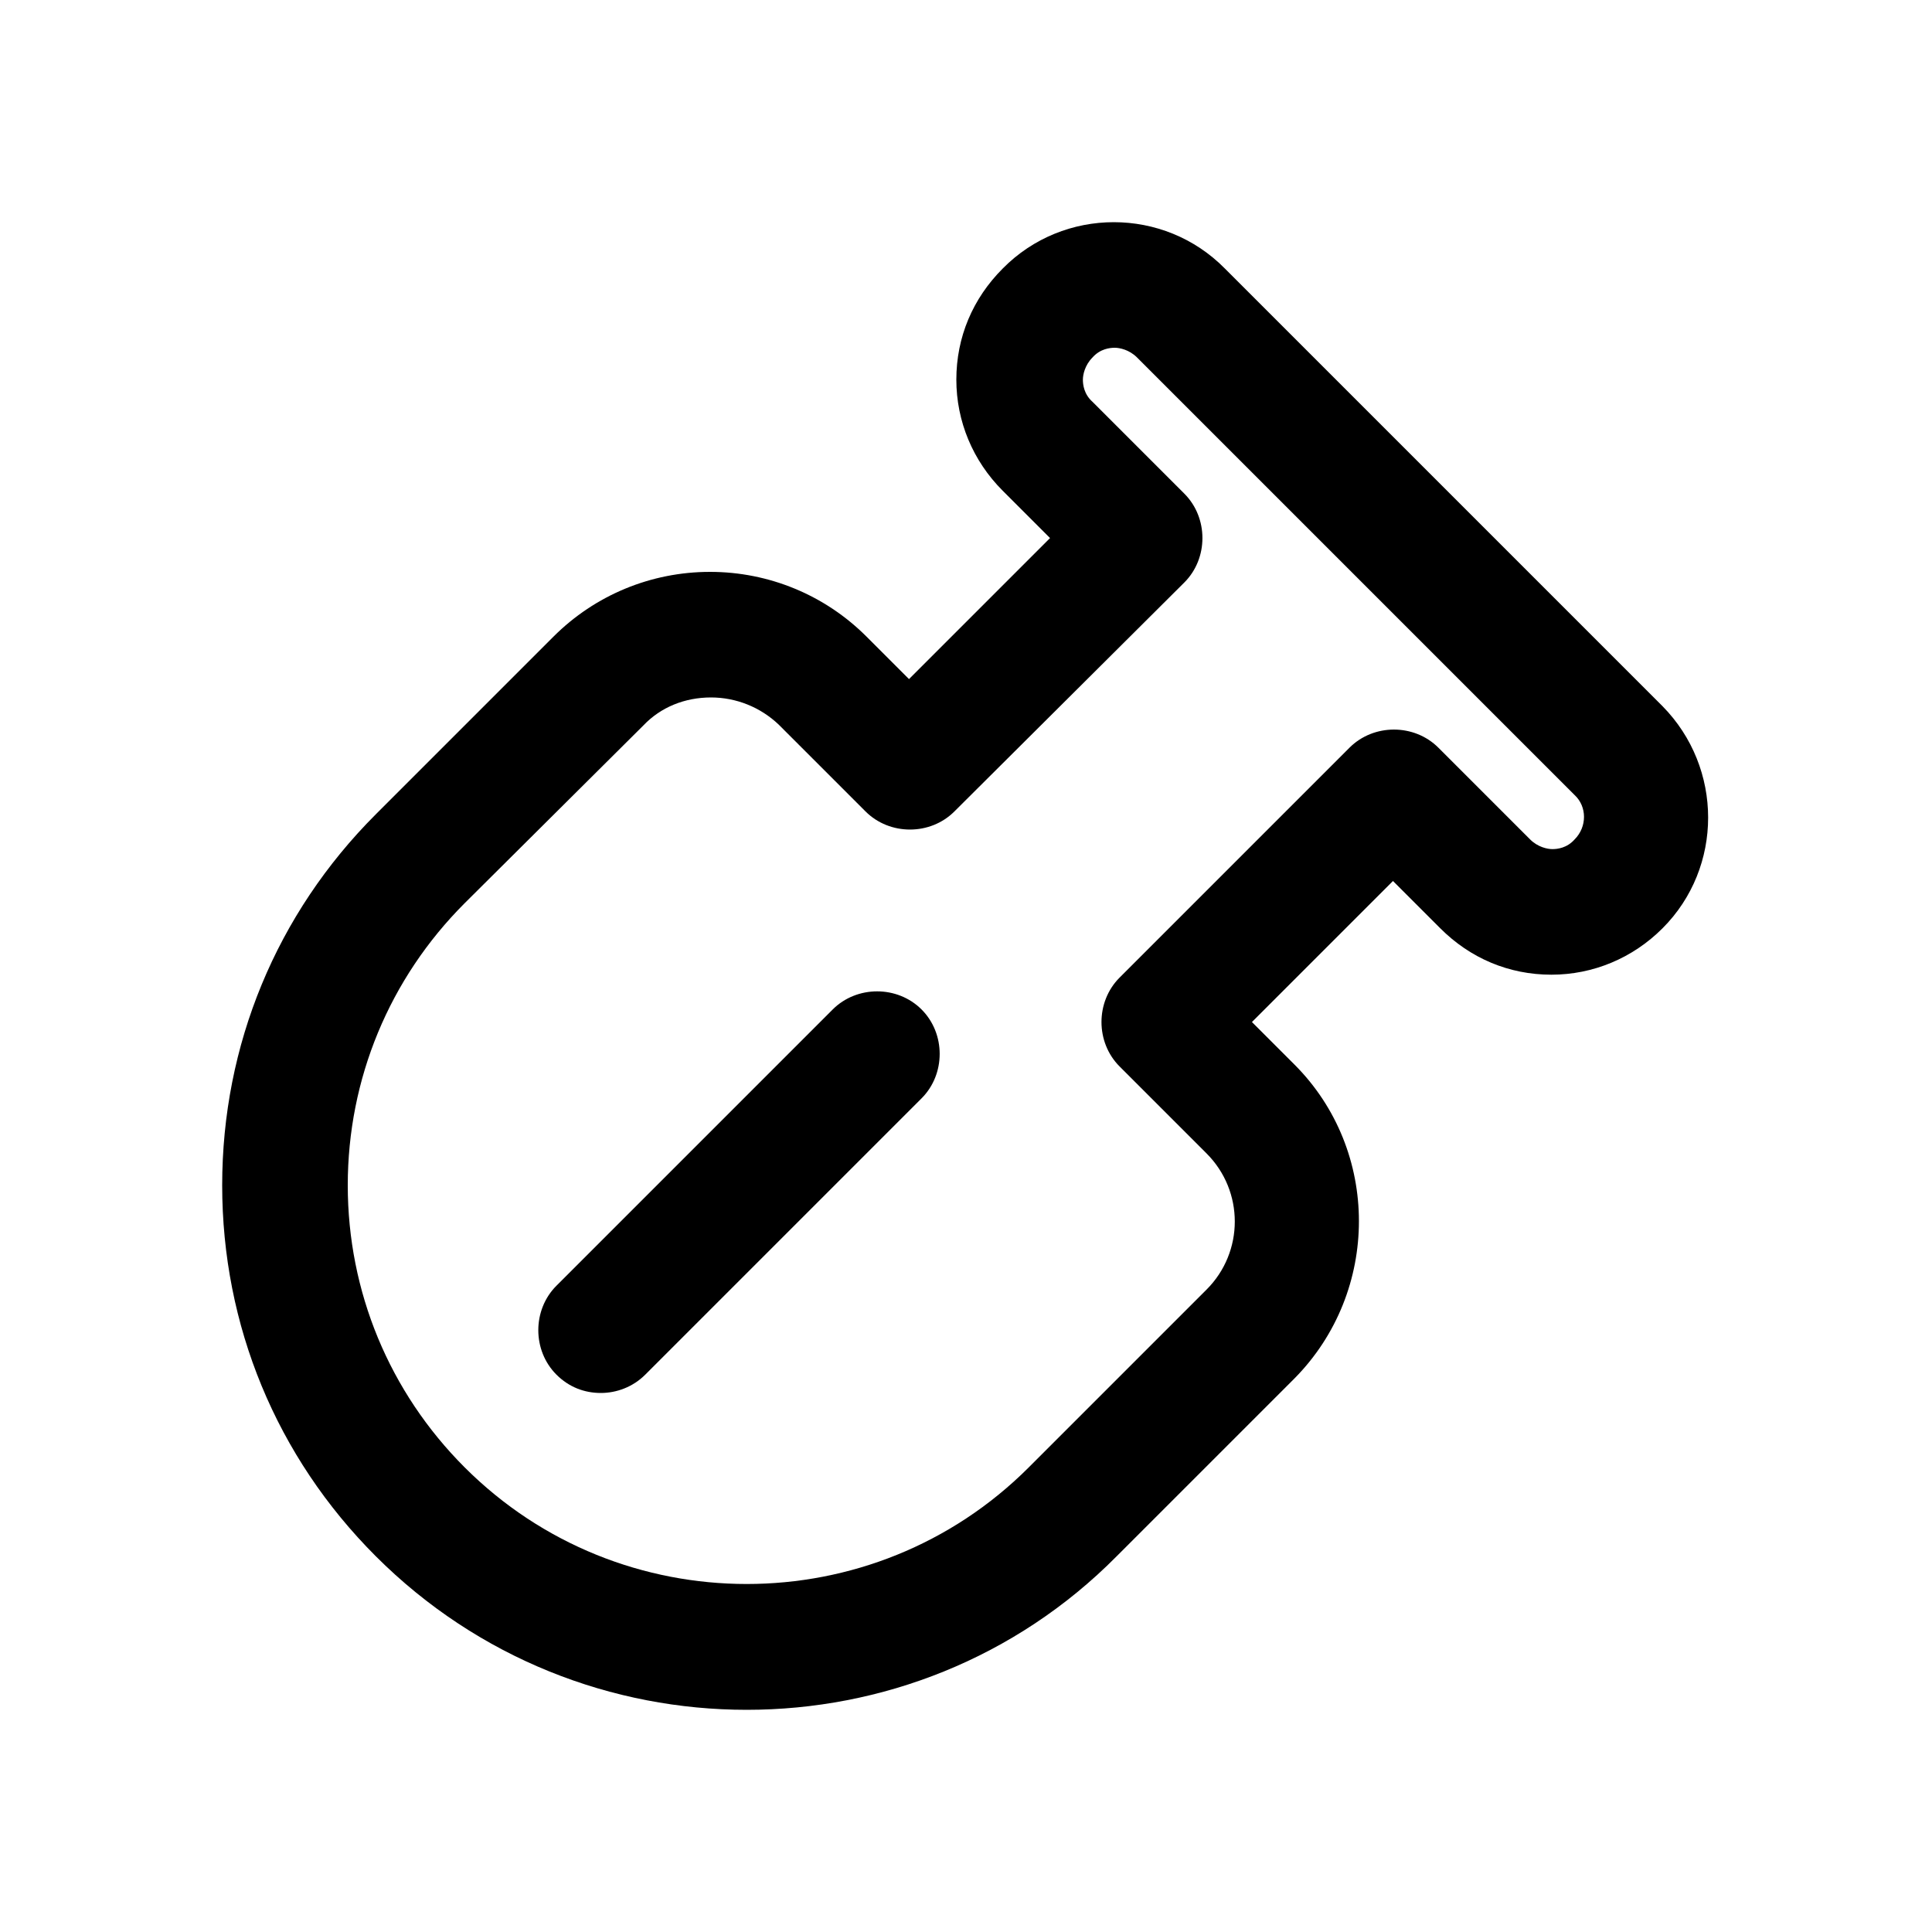
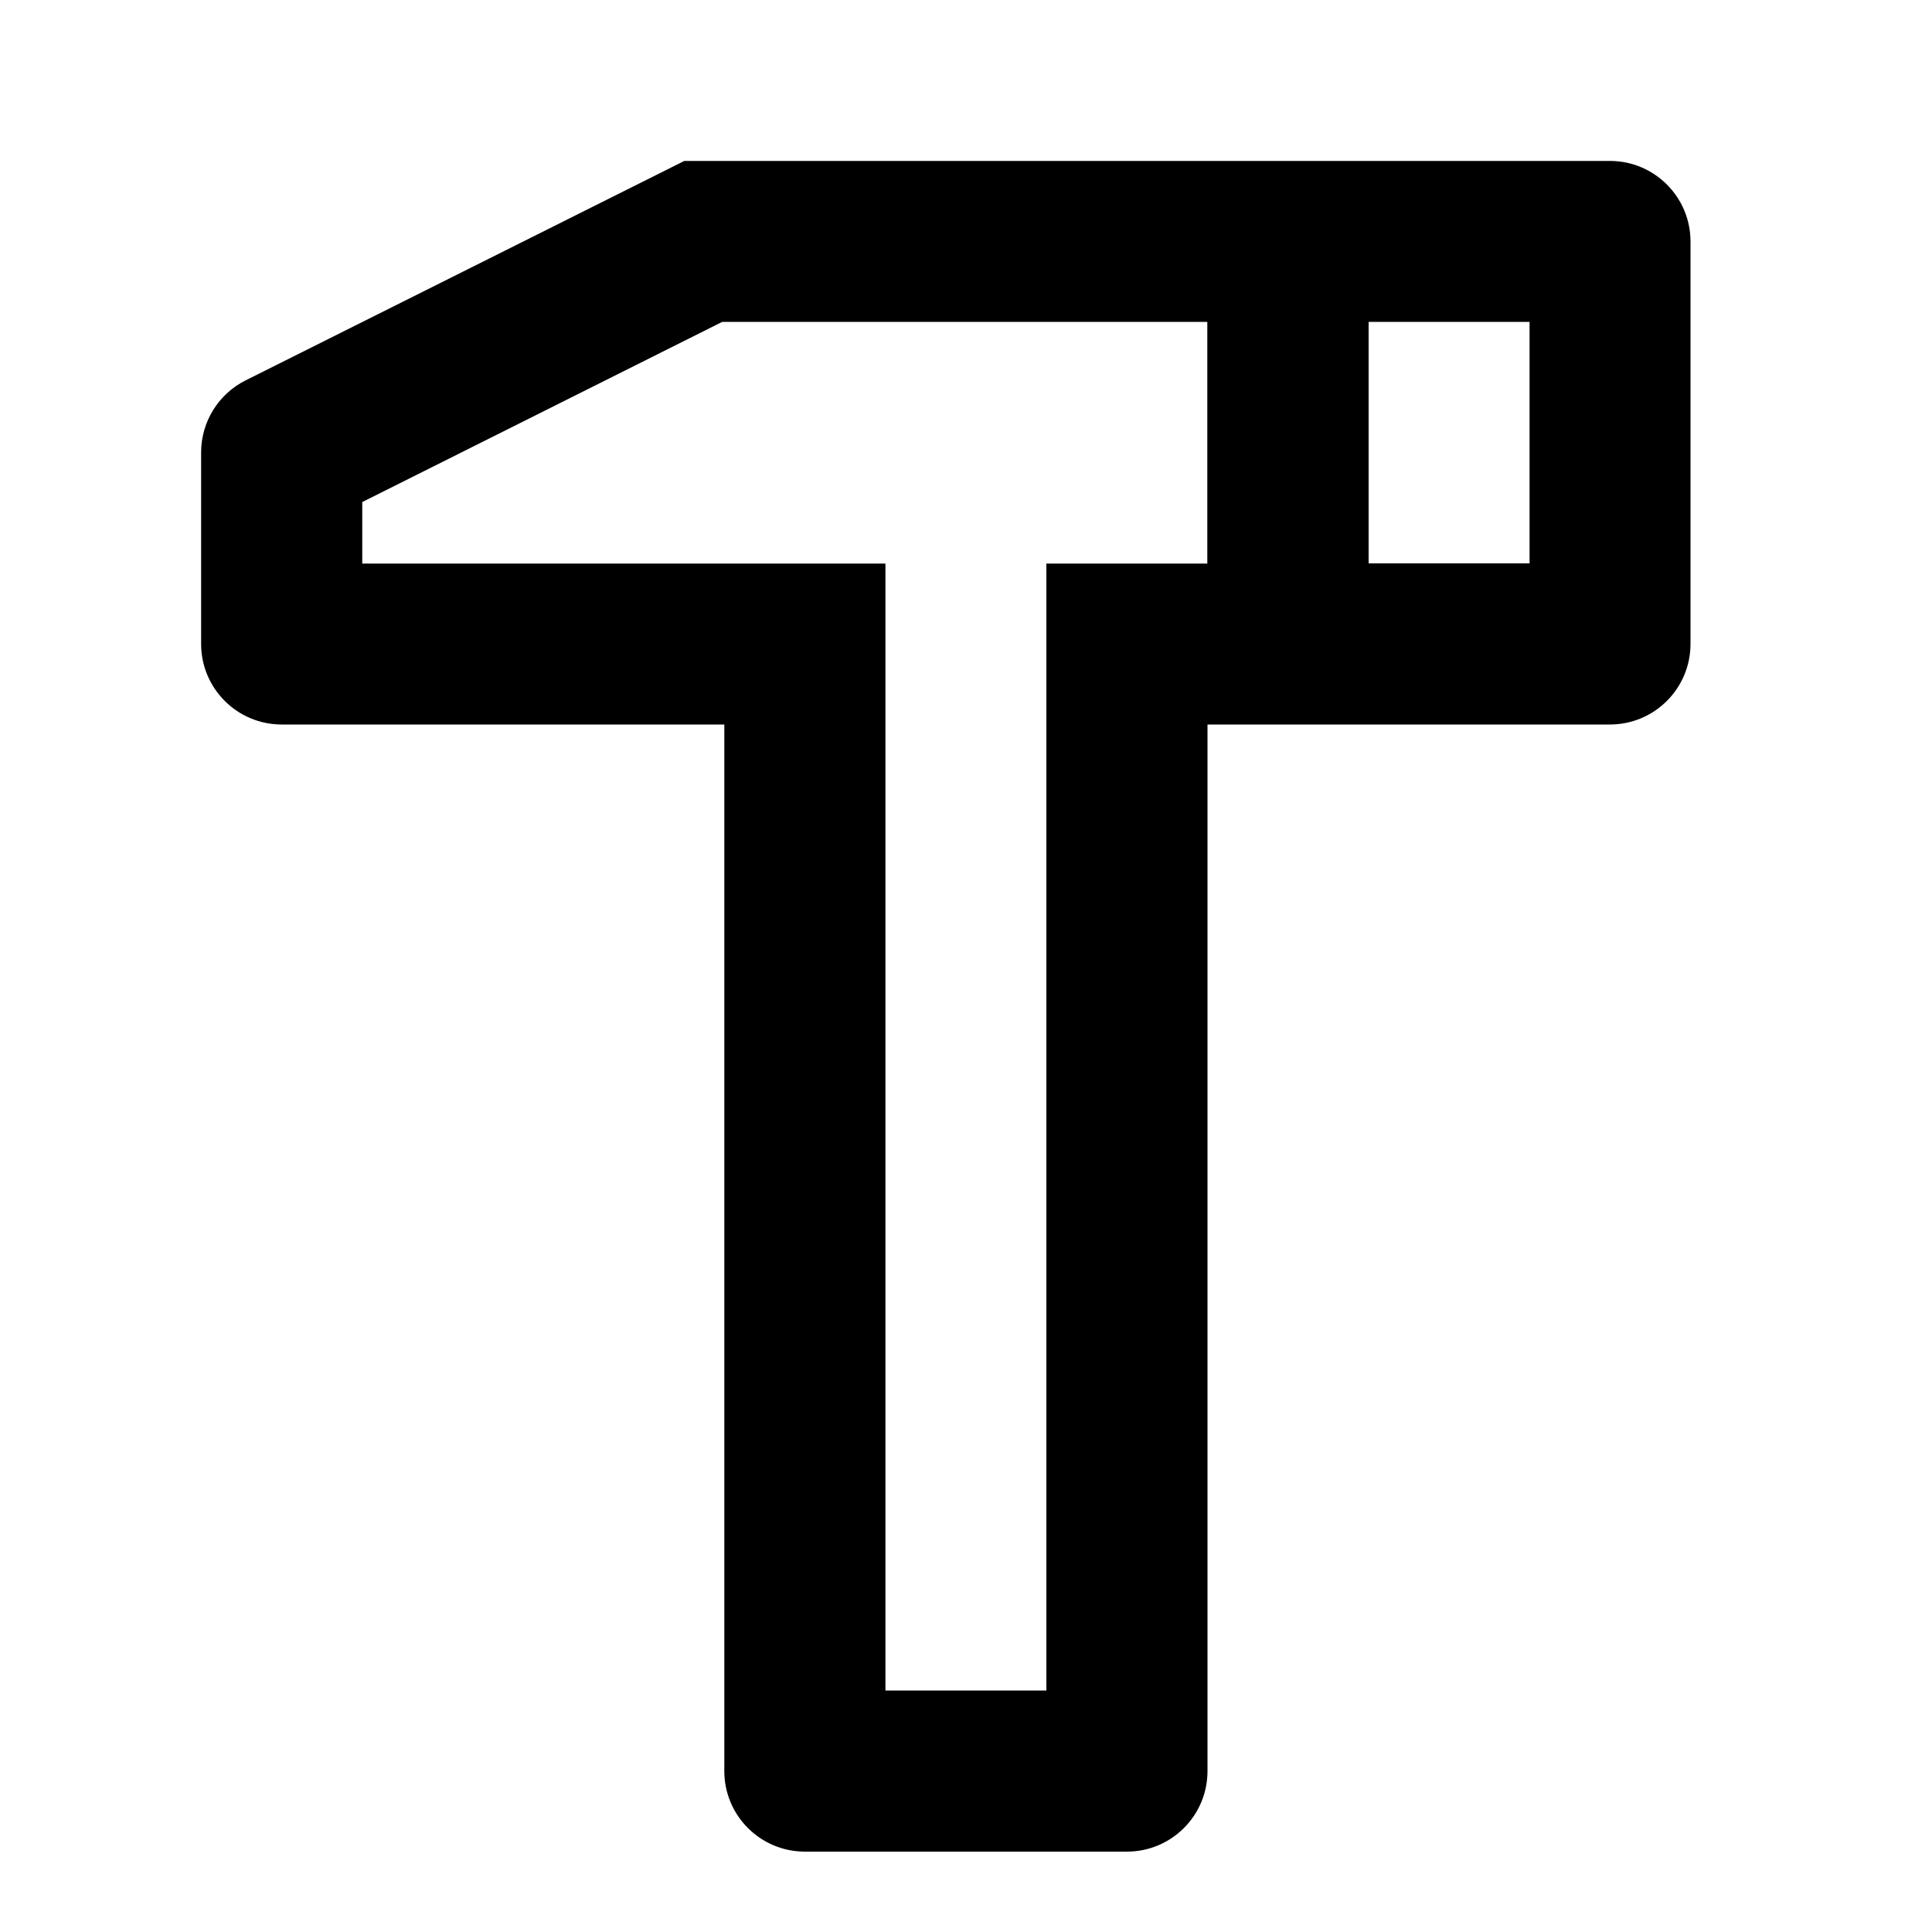
- <svg xmlns="http://www.w3.org/2000/svg" t="1702544812808" class="icon" viewBox="0 0 1024 1024" version="1.1" p-id="4886" width="200" height="200">
-   <path d="M395.776 906.24c-71.168 0-142.336-27.136-196.608-81.408C146.432 772.096 117.76 702.464 117.76 628.224s28.672-143.872 81.408-196.608l94.208-94.208c22.016-22.016 51.712-34.304 82.944-34.304s60.928 12.288 82.944 34.304l22.528 22.528 74.752-74.752-25.088-25.088c-15.872-15.872-24.576-36.864-24.576-58.88 0-22.528 8.704-43.008 24.576-58.88 32.256-32.768 85.504-32.768 117.76 0l231.936 231.936c32.256 32.768 32.256 85.504 0 117.76-15.872 15.872-36.864 24.576-58.88 24.576-22.528 0-43.008-8.704-58.88-24.576l-25.088-25.088-74.752 74.752 22.528 22.528c45.568 45.568 45.568 120.32 0 166.4l-94.208 94.208C538.112 879.104 466.944 906.24 395.776 906.24zM376.832 369.664c-13.824 0-26.624 5.12-35.84 14.848L246.272 478.72c-39.936 39.936-61.952 93.184-61.952 149.504s22.016 109.568 61.952 149.504c82.432 82.432 216.576 82.432 299.008 0l94.208-94.208c19.968-19.968 19.968-52.224 0-72.192l-46.08-46.08c-12.8-12.8-12.8-34.304 0-47.104l121.856-121.856c12.8-12.8 34.304-12.8 47.104 0l48.64 48.64c4.096 4.096 9.216 5.12 11.776 5.12 2.56 0 7.68-0.512 11.776-5.12 6.656-6.656 6.656-17.408 0-23.552L602.624 189.44c-4.096-4.096-9.216-5.12-11.776-5.12s-7.68 0.512-11.776 5.12c-4.096 4.096-5.12 9.216-5.12 11.776s0.512 7.68 5.12 11.776l48.64 48.64c12.8 12.8 12.8 34.304 0 47.104L505.856 430.08c-12.8 12.8-34.304 12.8-47.104 0l-46.08-46.08c-9.728-9.216-22.528-14.336-35.84-14.336z" p-id="4887" />
-   <path d="M318.464 738.304c-8.704 0-16.896-3.072-23.552-9.728-12.8-12.8-12.8-34.304 0-47.104l146.432-146.432c12.8-12.8 34.304-12.8 47.104 0 12.8 12.8 12.8 34.304 0 47.104l-146.432 146.432c-6.656 6.656-15.36 9.728-23.552 9.728z" p-id="4888" />
+ <svg xmlns="http://www.w3.org/2000/svg" t="1706440381671" class="icon" viewBox="0 0 1024 1024" version="1.1" p-id="4318" width="200" height="200">
+   <path d="M853.3 85.3A42.7 42.7 0 0 1 896 128v213.3a42.7 42.7 0 0 1-42.7 42.7H640v554.7a42.7 42.7 0 0 1-42.7 42.7H426.6a42.7 42.7 0 0 1-42.7-42.7V384H149.3a42.7 42.7 0 0 1-42.7-42.7V239.7a42.7 42.7 0 0 1 23.6-38.1L362.7 85.3h490.6zM640 170.6H382.8L192 266.1v32.6h277.3V896h85.3V298.7h85.3v-128z m170.7 0h-85.3v128h85.3V170.7z" p-id="4319" />
</svg>
